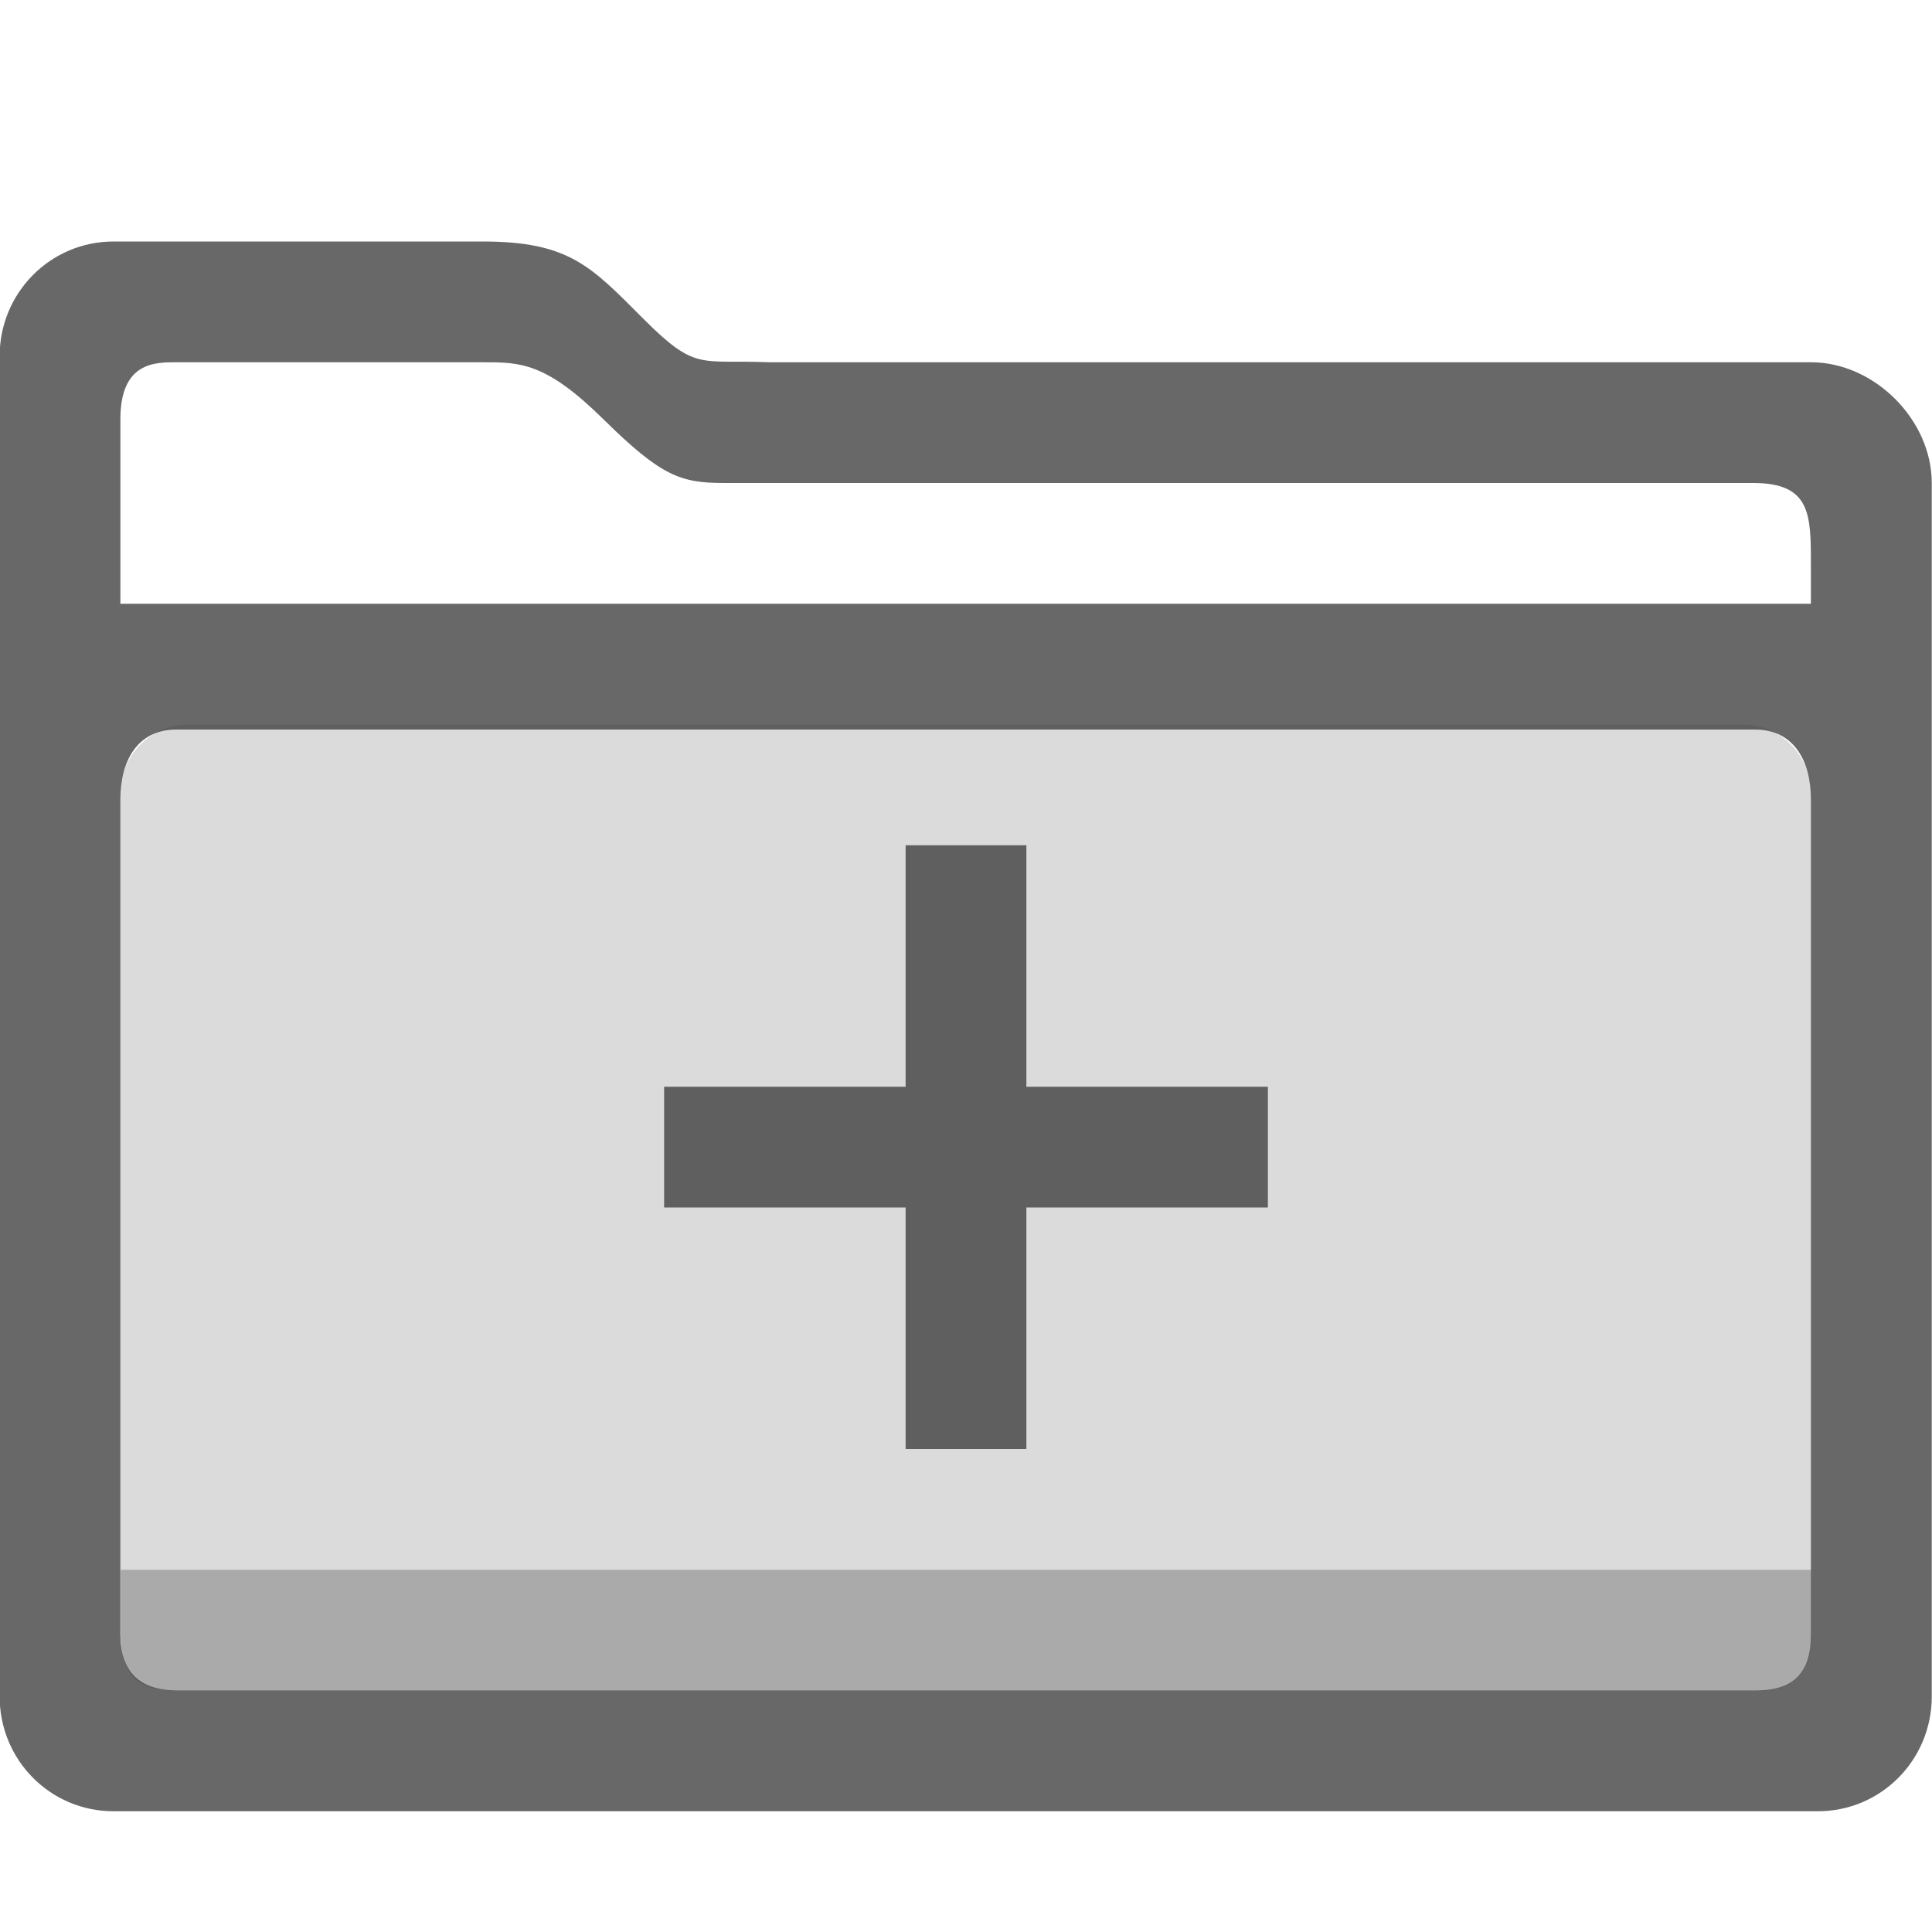
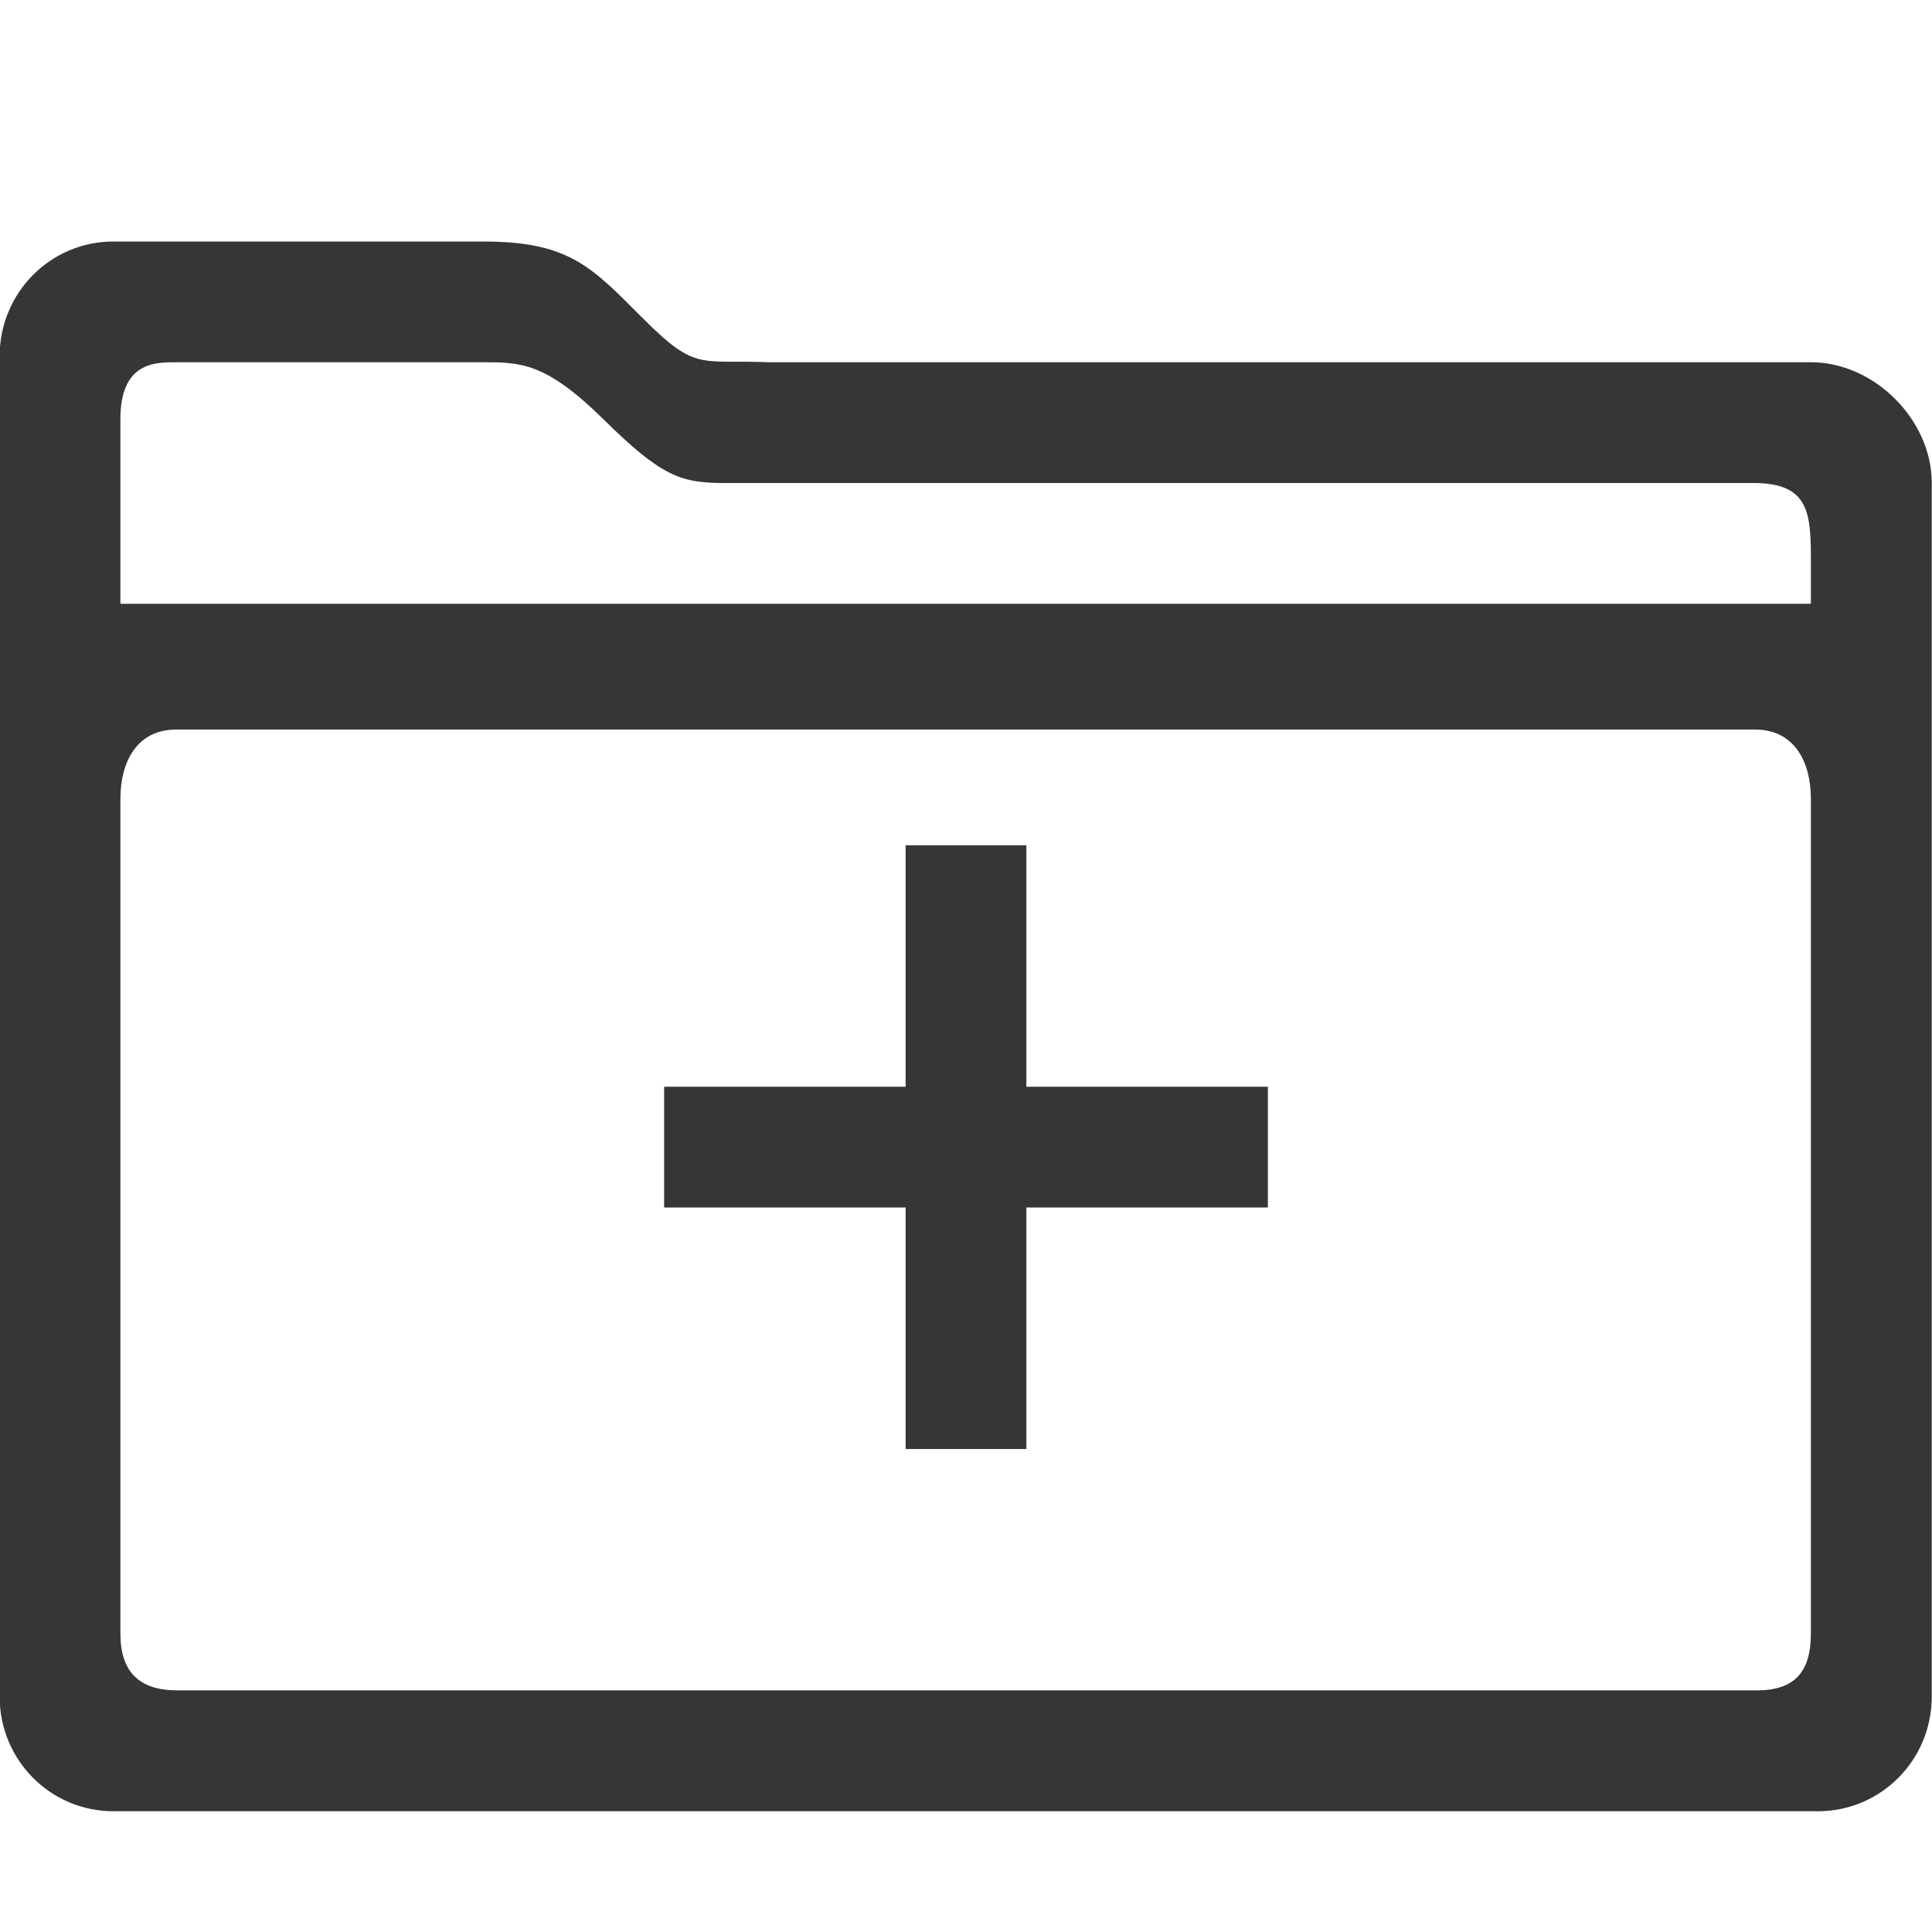
<svg xmlns="http://www.w3.org/2000/svg" width="16" height="16" version="1.1">
  <defs>
    <style id="current-color-scheme" type="text/css">.ColorScheme-Text { color:#363636; }</style>
  </defs>
-   <g transform="translate(-442,-176)" style="fill:currentColor" class="ColorScheme-Text">
-     <path d="m443.56 182h12.874c0.312 0 0.563 0.255 0.563 0.572v6.939c0 0.317-0.119 0.489-0.431 0.489h-13.143c-0.312 0-0.426-0.165-0.426-0.482v-6.946c0-0.317 0.251-0.572 0.563-0.572z" fill-opacity=".902" opacity=".2" />
-     <path d="m442.94 178c-0.522 0-0.943 0.424-0.943 0.95v11.1c0 0.526 0.42 0.95 0.943 0.95h14.115c0.522 0 0.943-0.424 0.943-0.95v-10.05c0-0.526-0.478-1-1-1h-8.626c-0.58-0.023-0.606 0.077-1.041-0.357-0.434-0.434-0.613-0.643-1.334-0.643zm0.518 1h2.539c0.312 0 0.521 0 1 0.472s0.639 0.528 1 0.528h8.523c0.477 0 0.477 0.262 0.477 0.675v0.325h-14v-1.528c0-0.472 0.284-0.472 0.461-0.472zm0 3.042h13.078c0.317 0 0.461 0.257 0.461 0.576v6.909c0 0.319-0.133 0.472-0.45 0.472h-13.078c-0.317 0-0.472-0.153-0.472-0.472v-6.909c0-0.319 0.144-0.576 0.461-0.576z" opacity=".75" />
-     <path d="m443 189v0.528c0 0.356 0.169 0.472 0.481 0.472h13.073c0.312 0 0.446-0.139 0.446-0.495v-0.505z" opacity=".3" />
-     <path d="m449.5 183v2h-2v1h2v2h1v-2h2v-1h-2v-2z" opacity=".75" />
+   <g class="ColorScheme-Text" transform="translate(-442,-176)" fill="currentColor">
+     <path d="m442.94 178c-0.522 0-0.943 0.424-0.943 0.95v11.1c0 0.526 0.42 0.95 0.943 0.95h14.115c0.522 0 0.943-0.424 0.943-0.95v-10.05c0-0.526-0.478-1-1-1h-8.626c-0.58-0.023-0.606 0.077-1.041-0.357-0.434-0.434-0.613-0.643-1.334-0.643zm0.518 1h2.539c0.312 0 0.521 0 1 0.472s0.639 0.528 1 0.528h8.523c0.477 0 0.477 0.262 0.477 0.675v0.325h-14v-1.528c0-0.472 0.284-0.472 0.461-0.472zm0 3.042h13.078c0.317 0 0.461 0.257 0.461 0.576v6.909c0 0.319-0.133 0.472-0.45 0.472h-13.078c-0.317 0-0.472-0.153-0.472-0.472v-6.909c0-0.319 0.144-0.576 0.461-0.576z" />
+     <path d="m449.5 183v2h-2v1h2v2h1v-2h2v-1h-2v-2z" />
  </g>
</svg>
